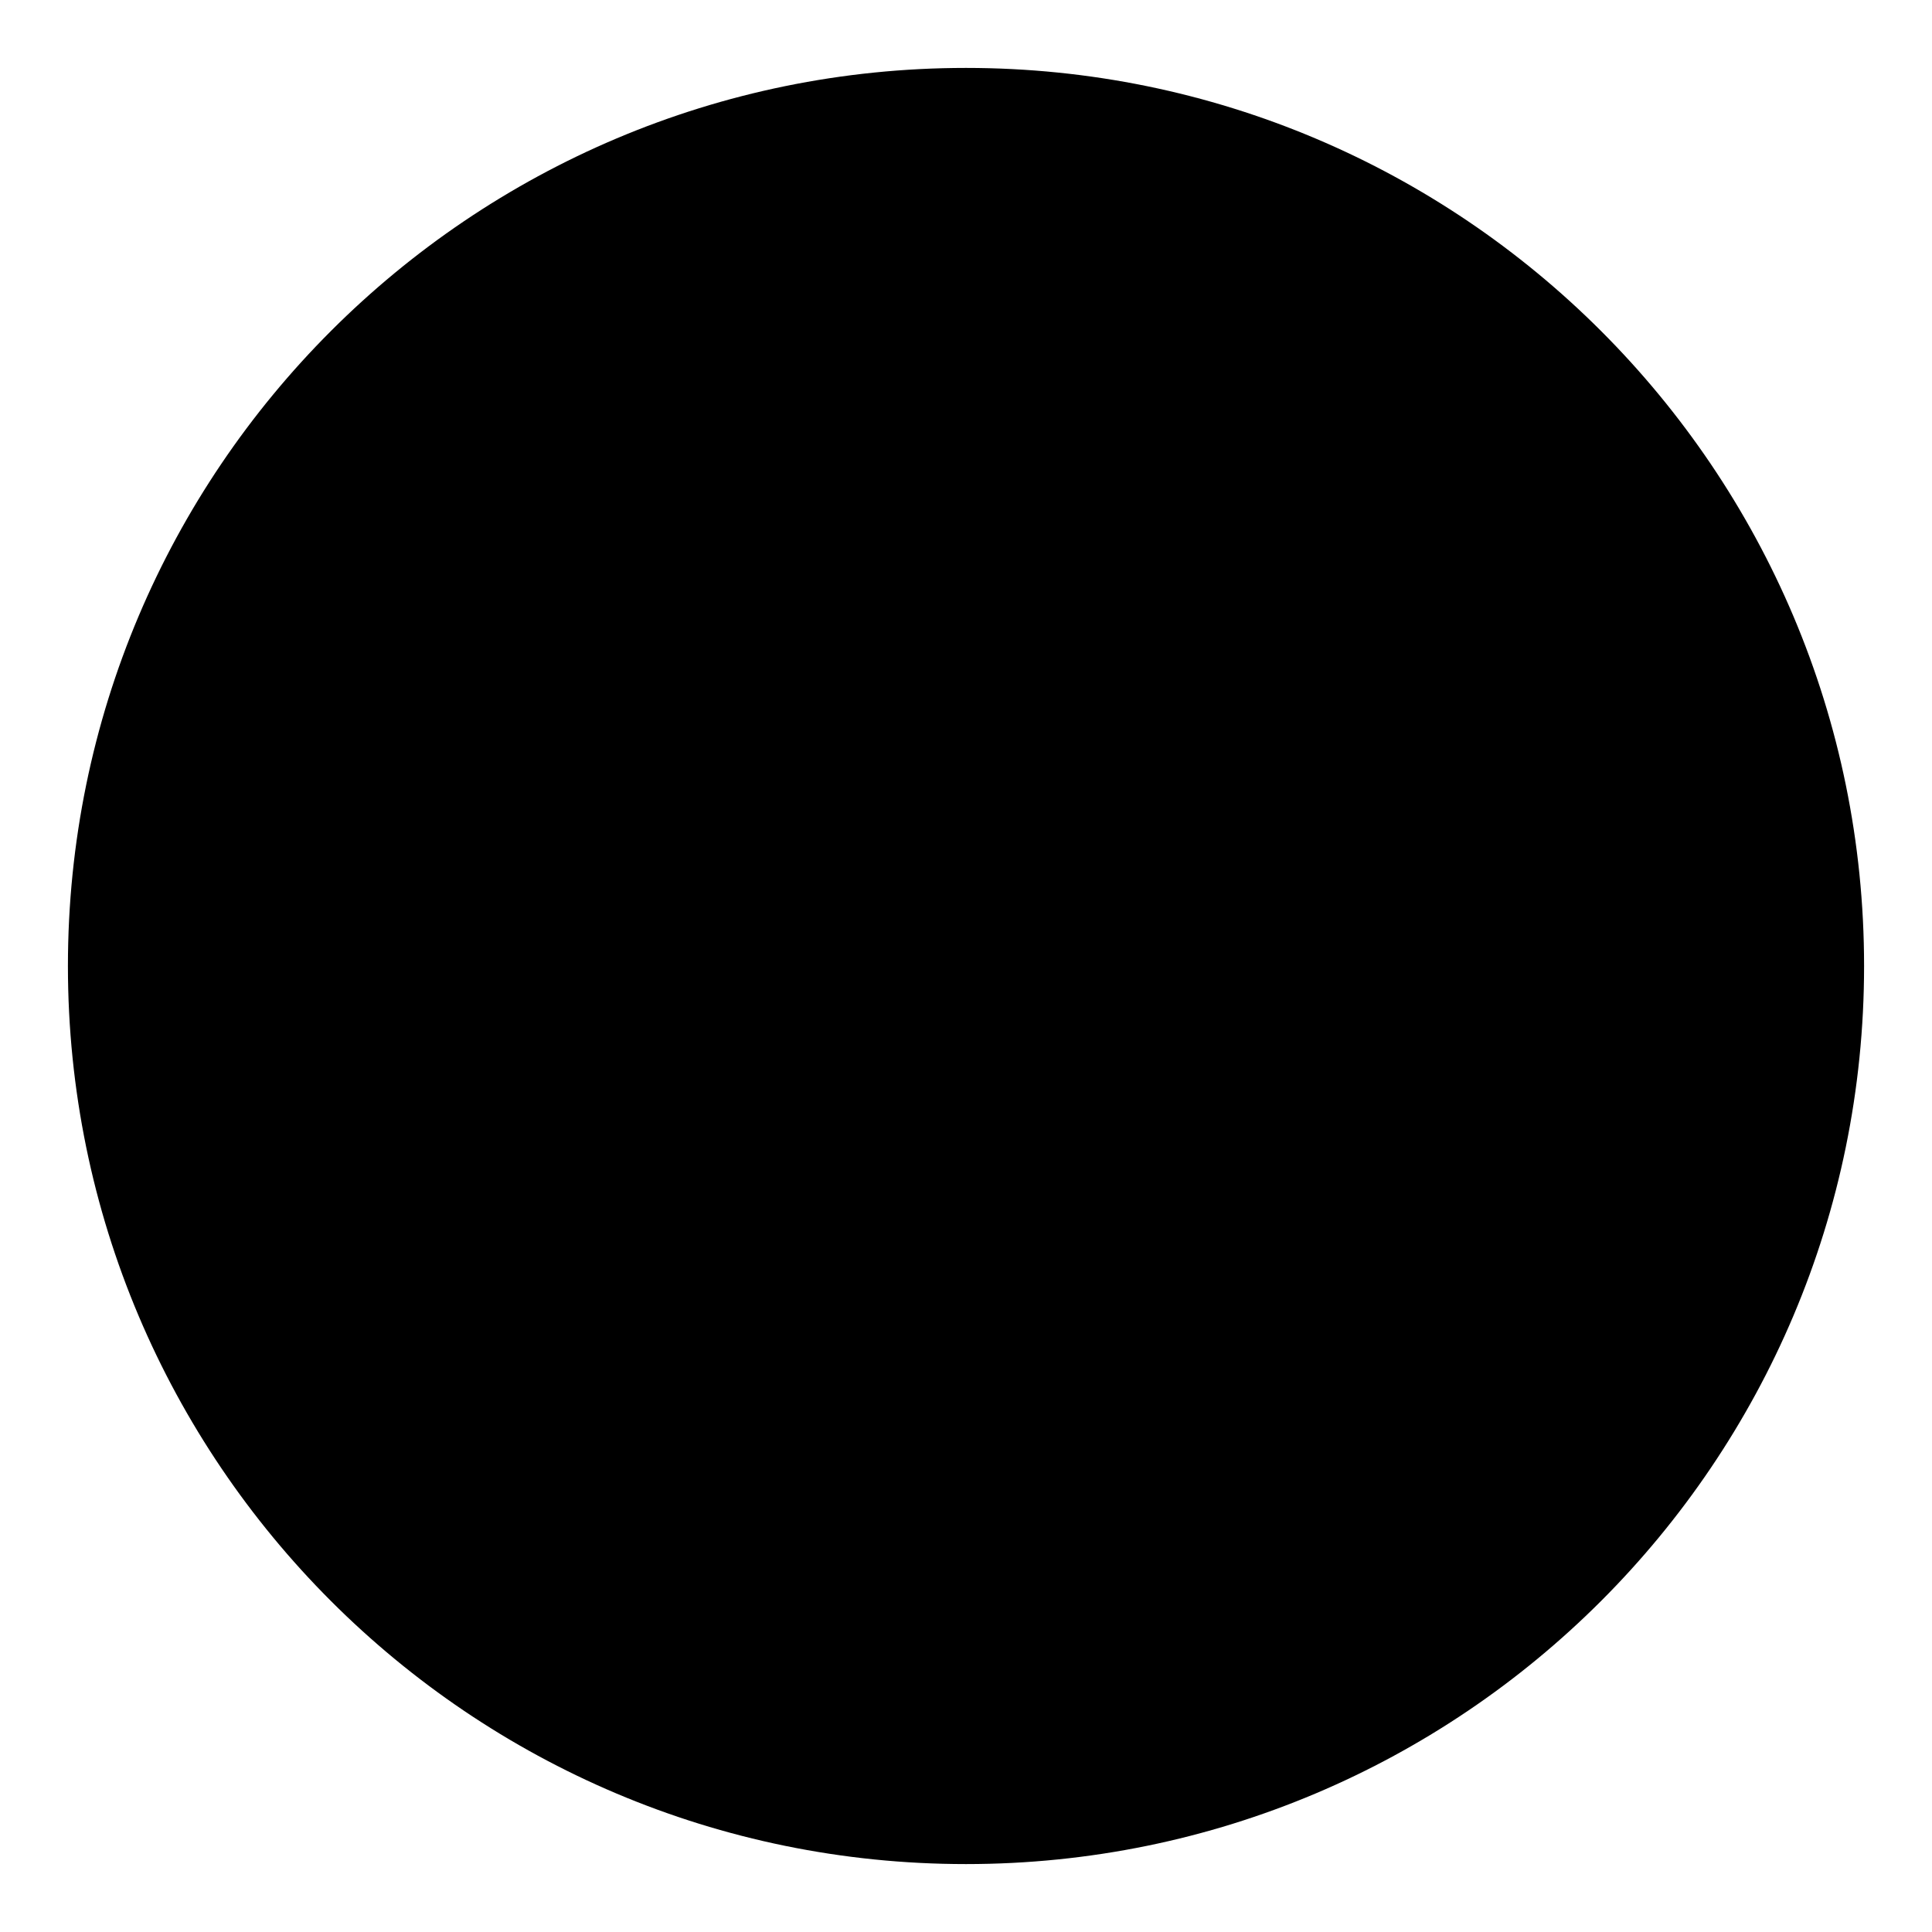
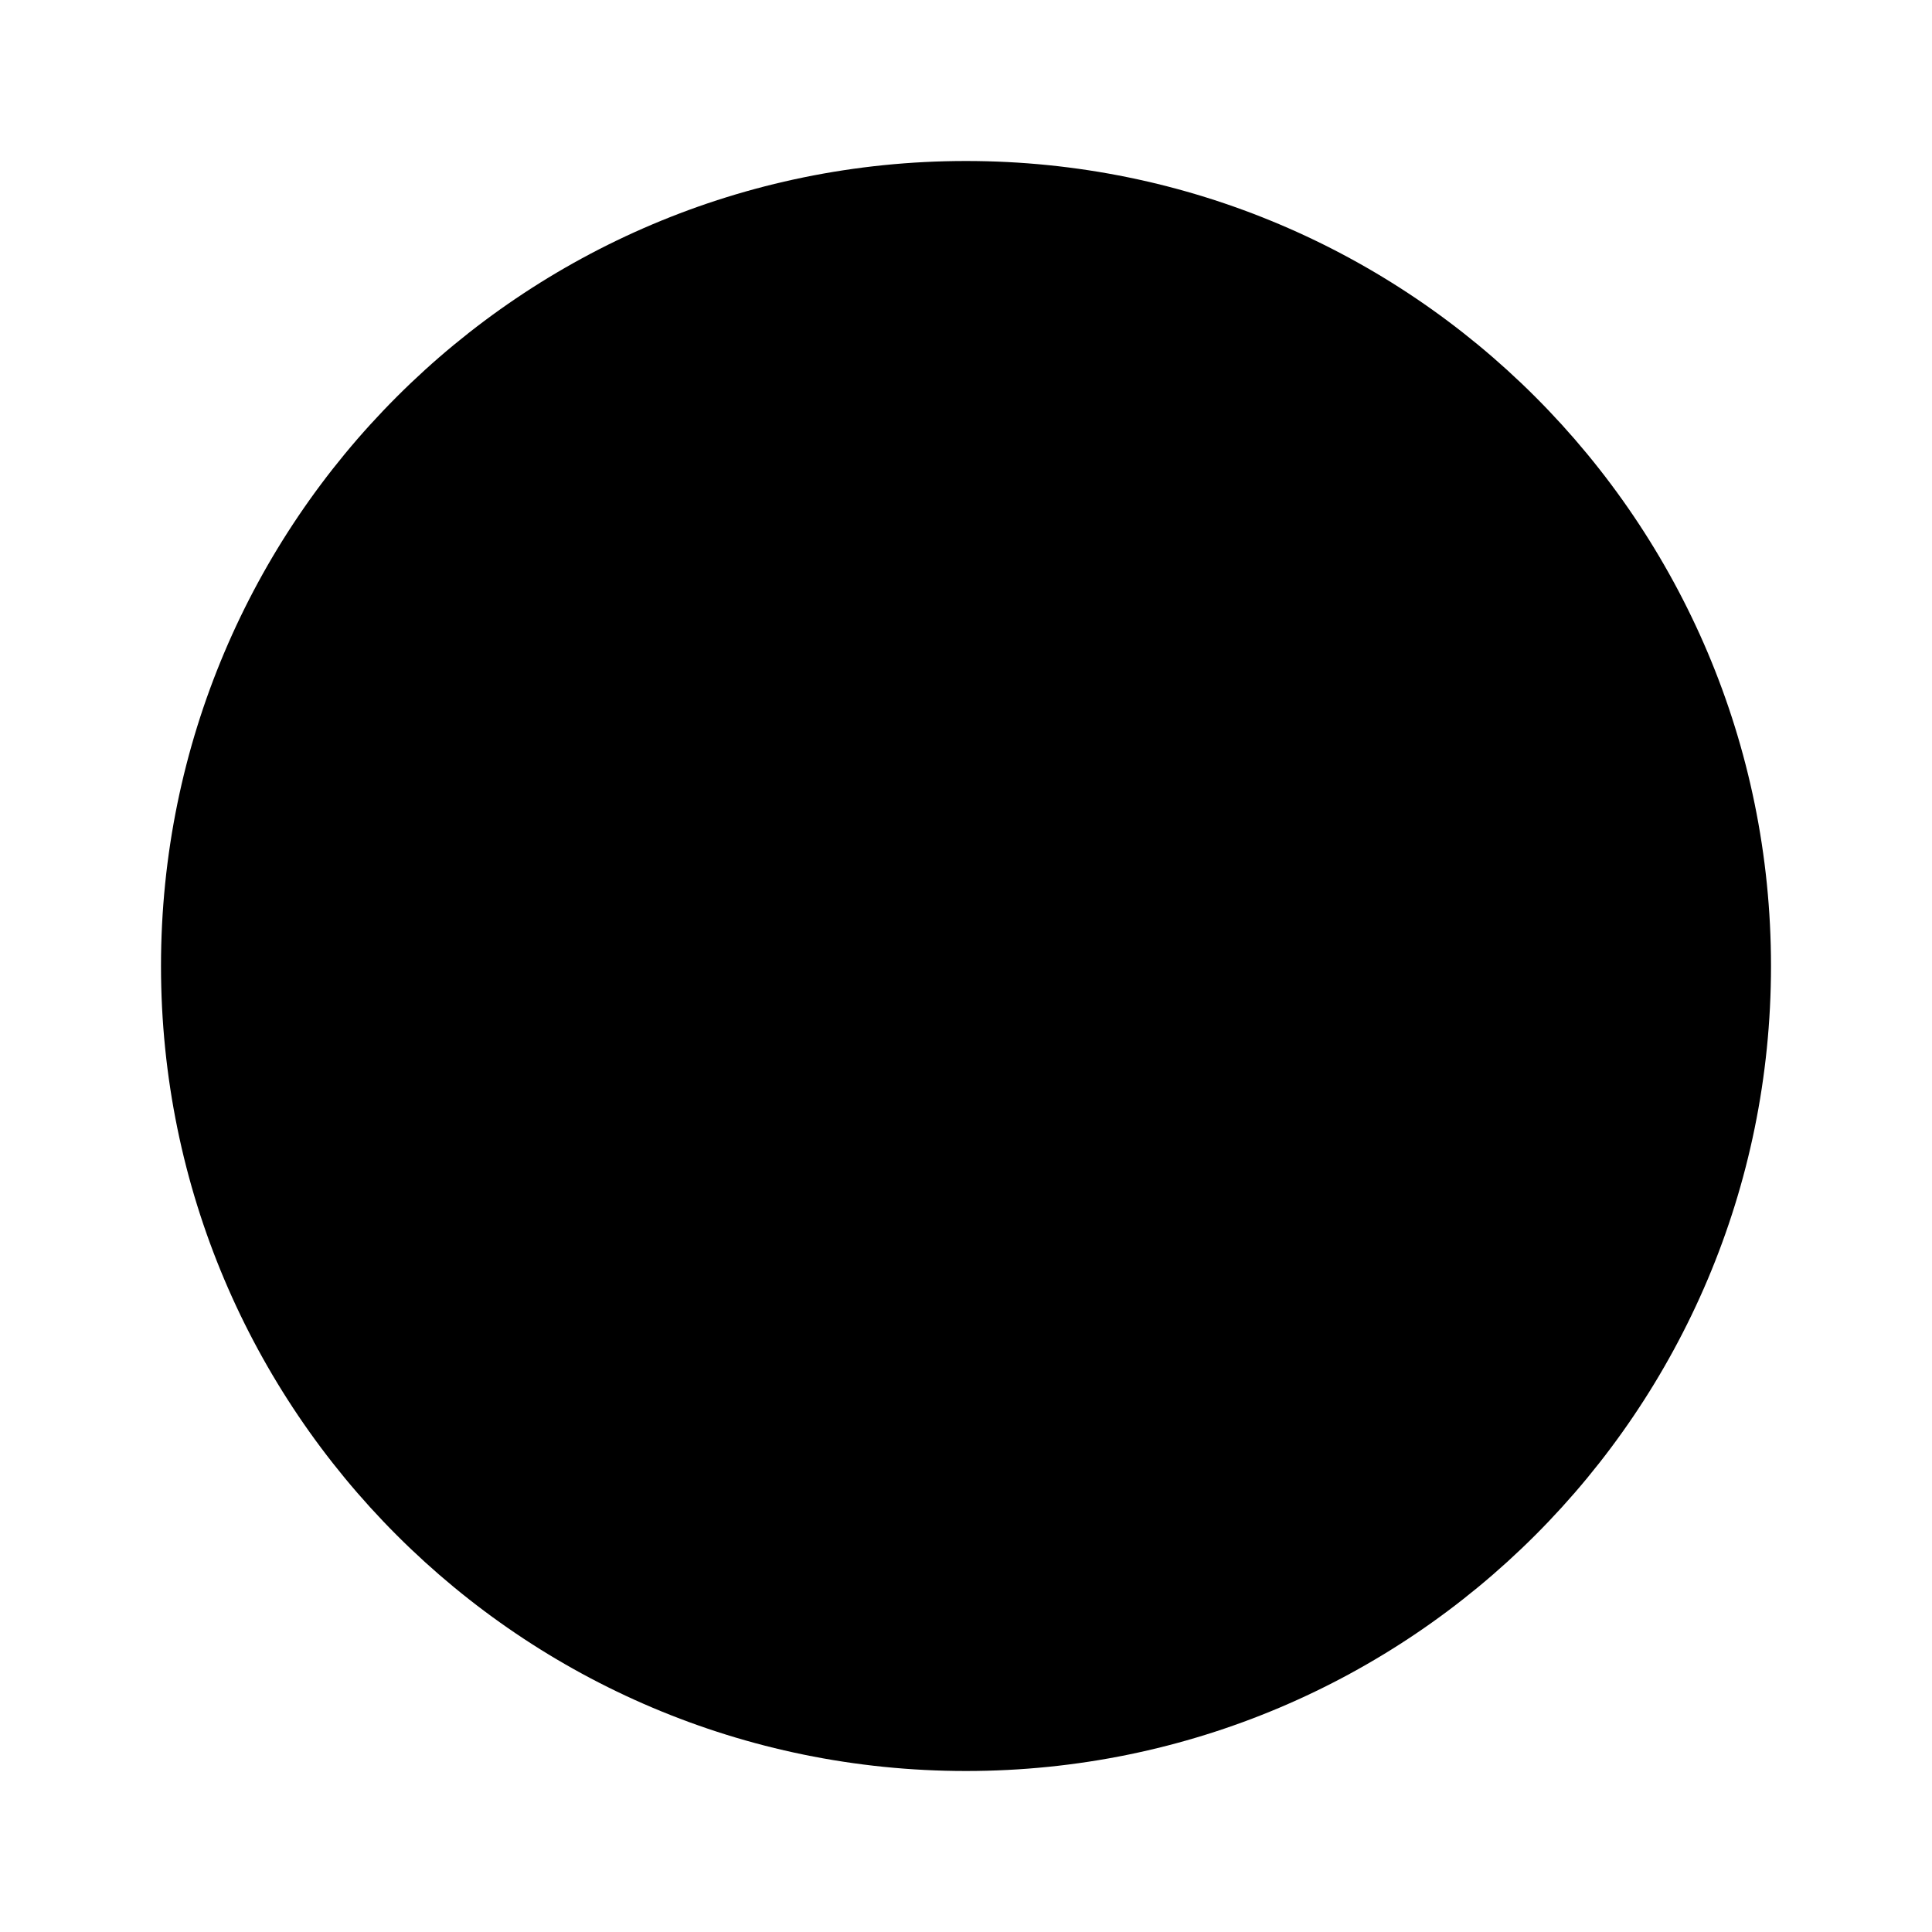
- <svg xmlns="http://www.w3.org/2000/svg" width="512px" height="512px" viewBox="0 0 512 512" version="1.1">
+ <svg xmlns="http://www.w3.org/2000/svg" width="600px" height="600px" viewBox="0 0 600 600" version="1.1">
  <defs />
-   <g id="Page-1" stroke="none" stroke-width="1" fill="none" fill-rule="evenodd">
+   <g id="circles" stroke="none" stroke-width="1" fill="none" fill-rule="evenodd">
    <g id="circle-bg" fill="#000000">
-       <circle id="shape" cx="256" cy="256" r="238" />
+       <circle id="circle" cx="300" cy="300" r="250" />
    </g>
  </g>
</svg>
